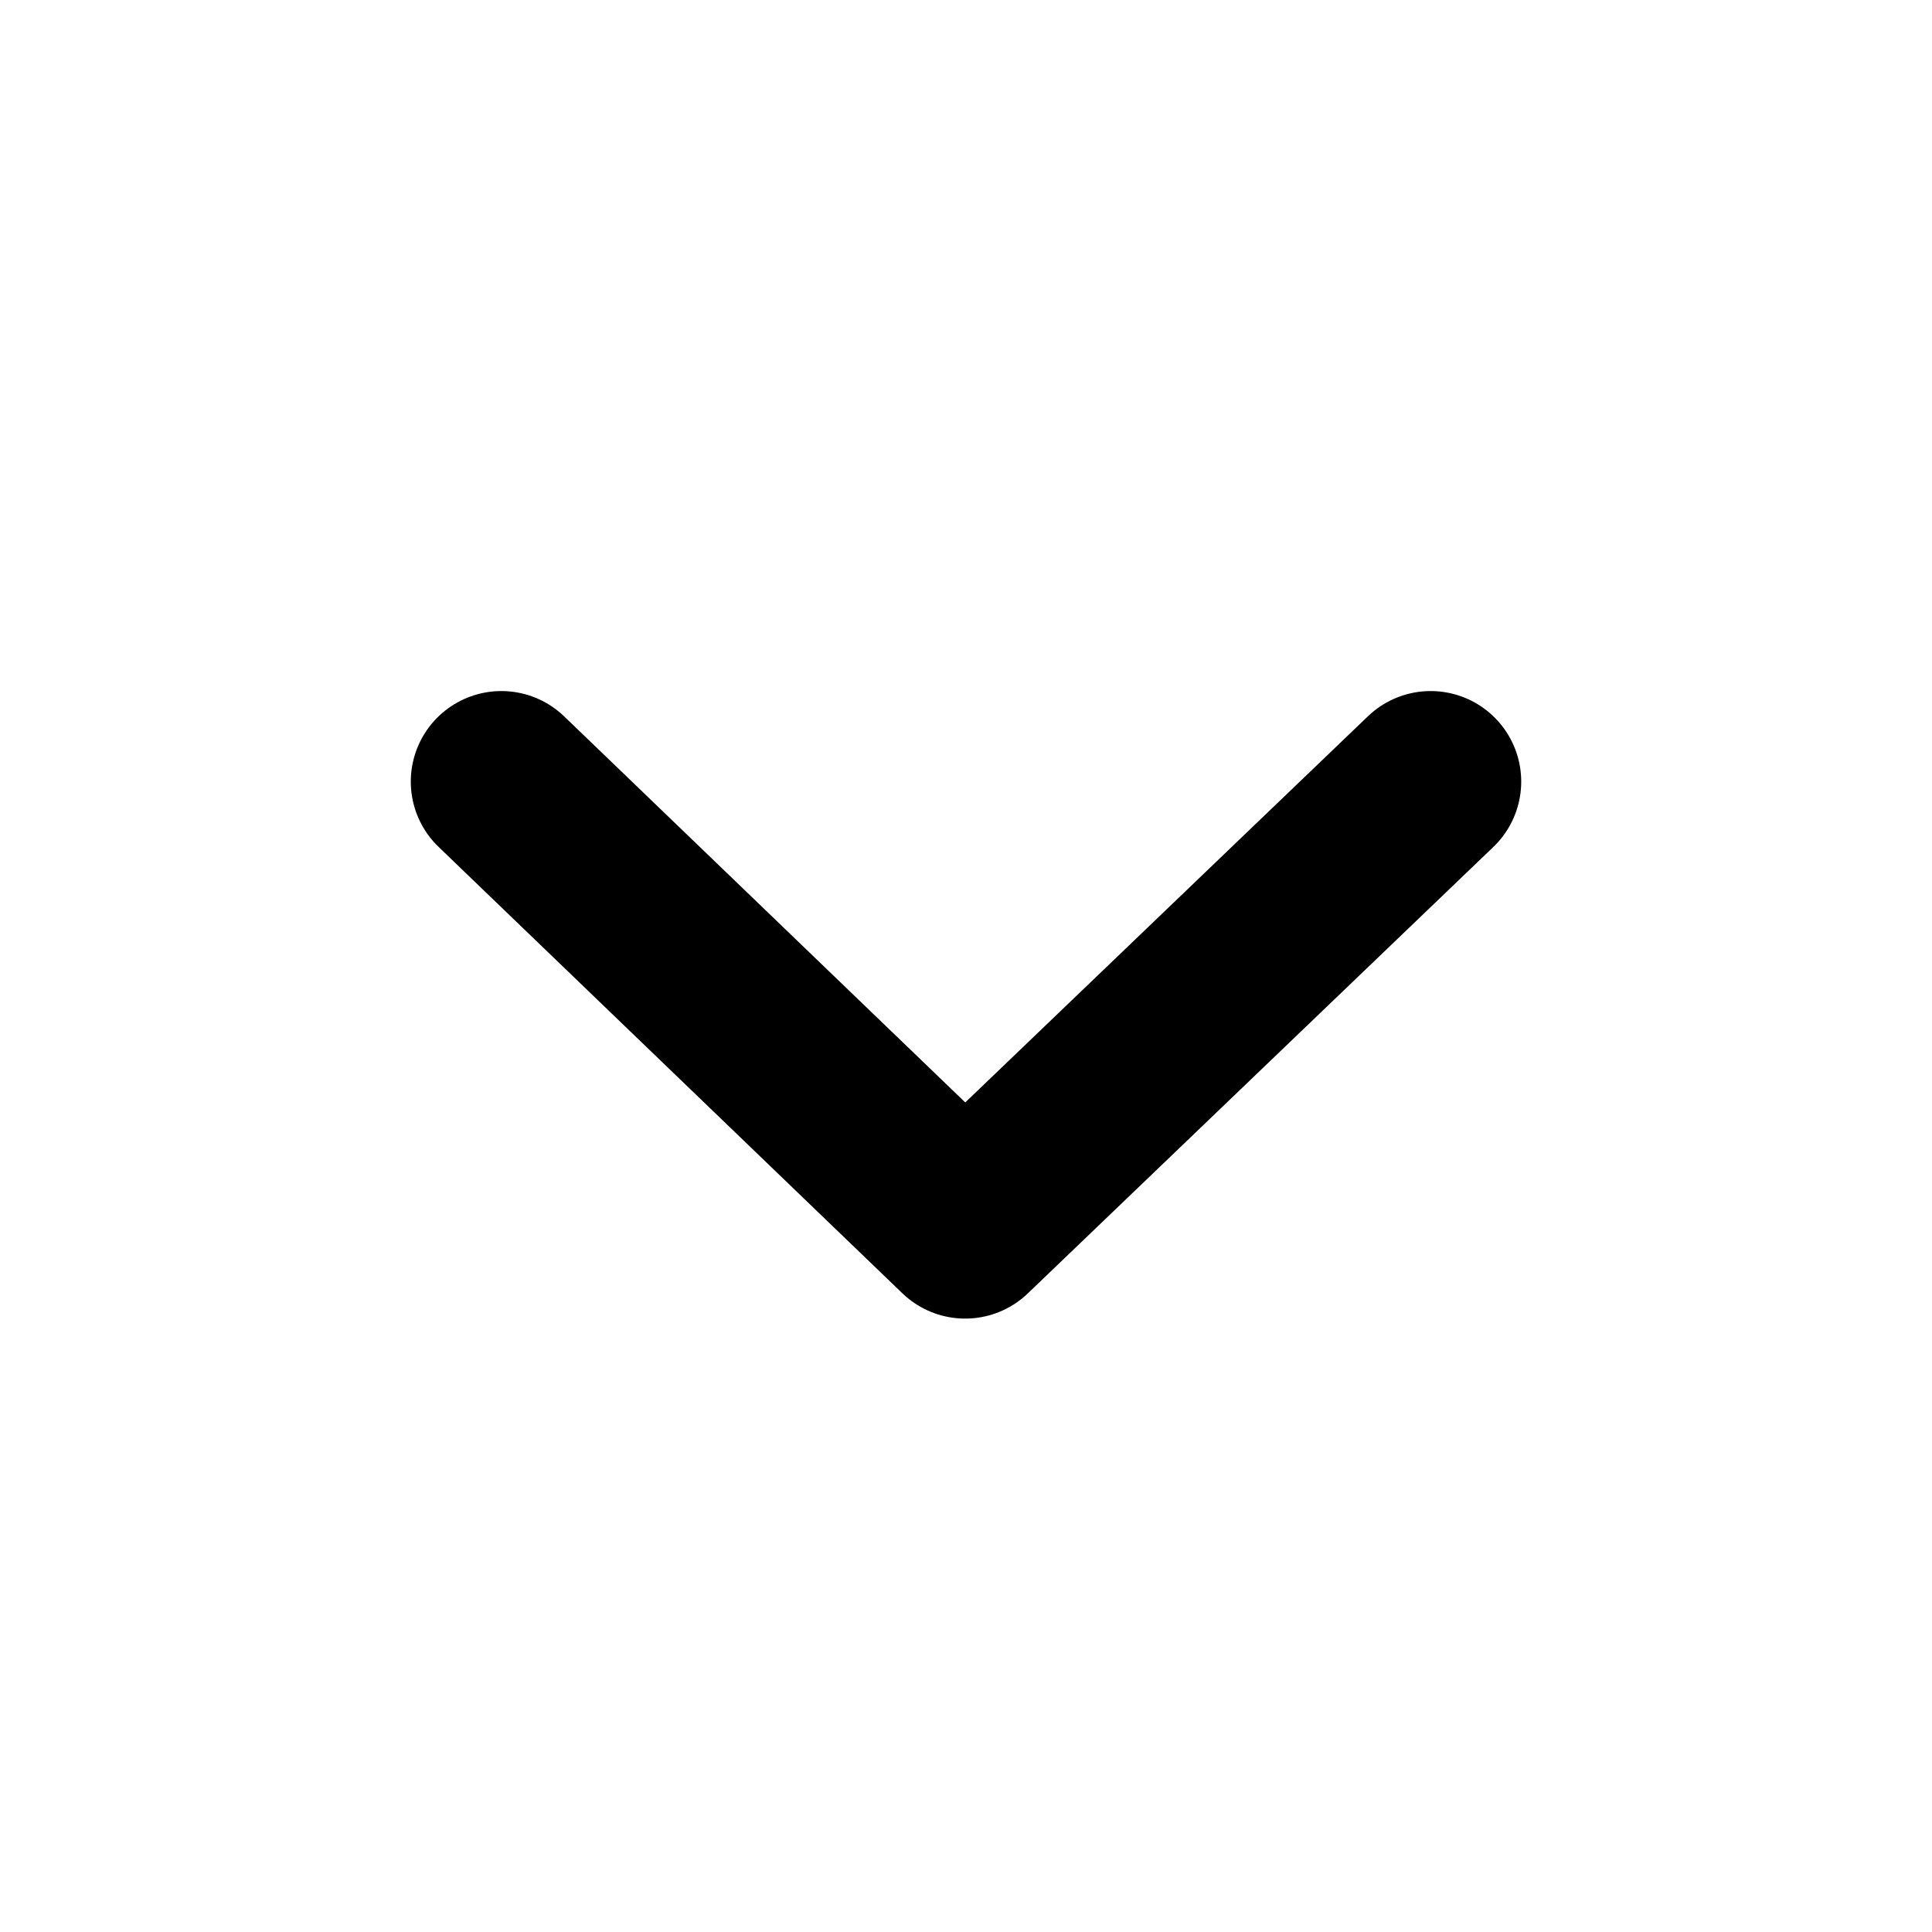
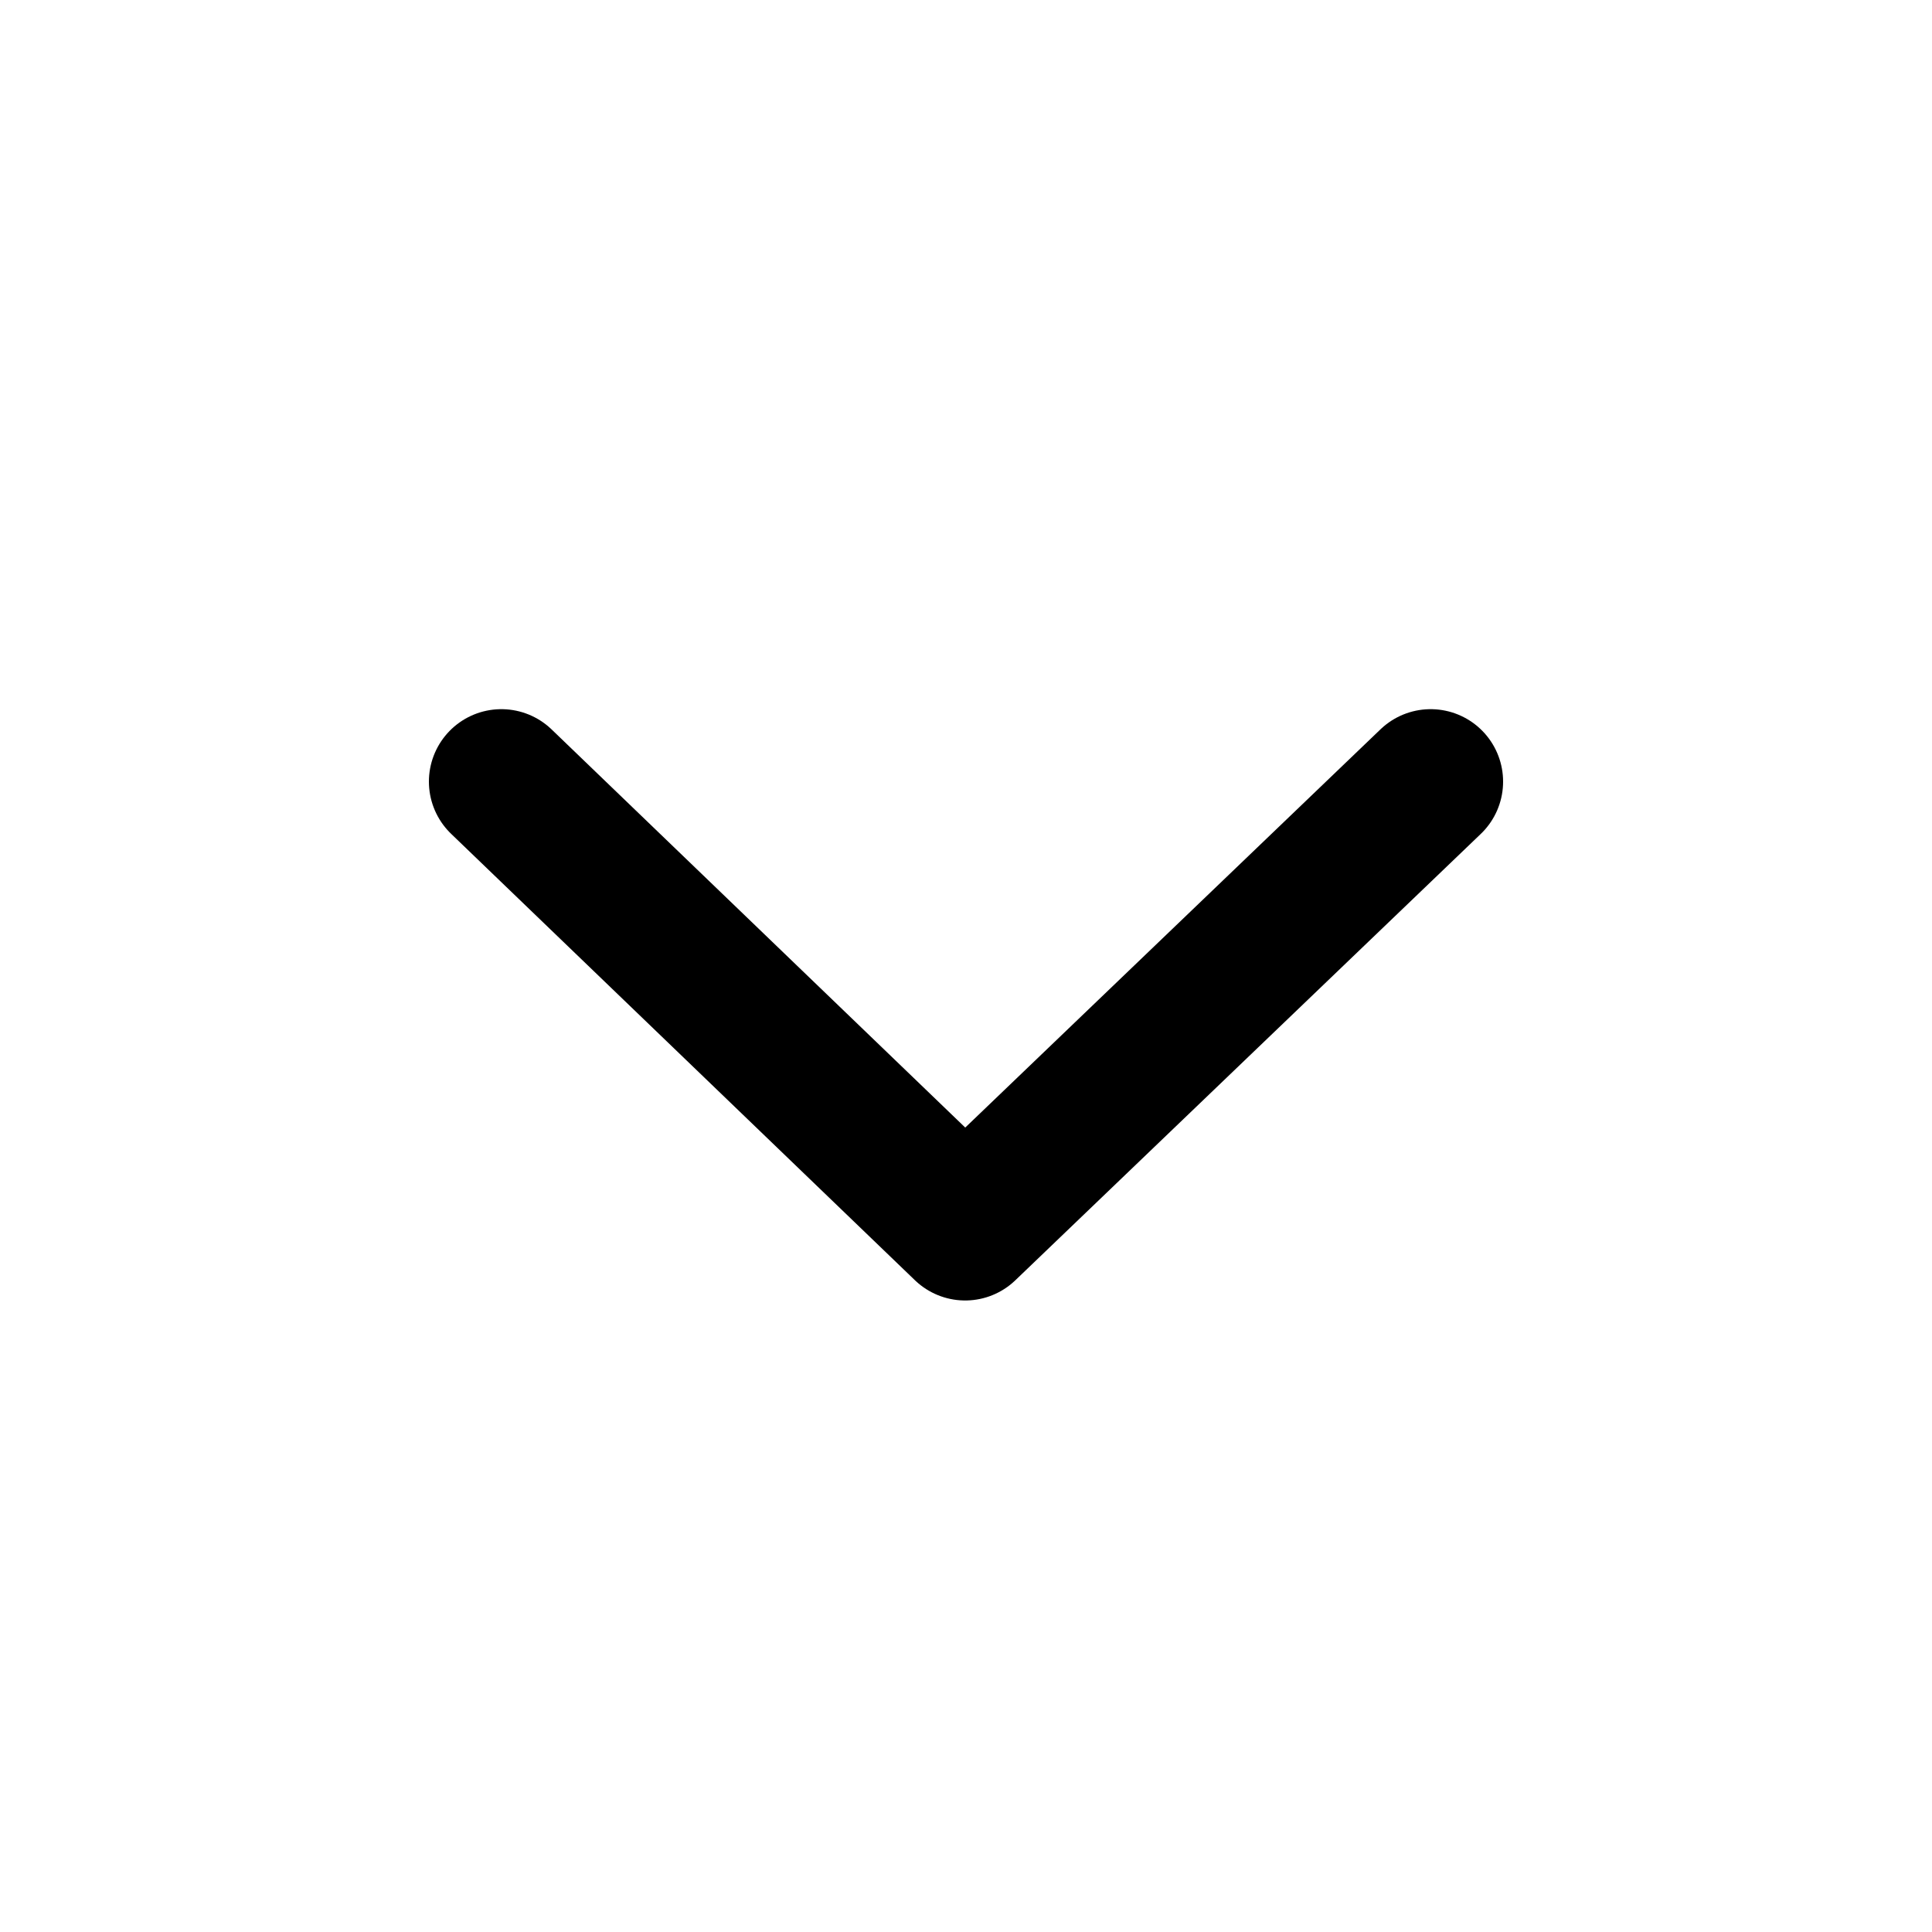
<svg xmlns="http://www.w3.org/2000/svg" width="16" height="16" viewBox="0 0 16 16" fill="none">
-   <path d="M4.152 6.473L7.993 10.17L11.848 6.473" stroke="black" stroke-width="1.5" stroke-linecap="round" stroke-linejoin="round" />
+   <path d="M4.152 6.473L7.993 10.17L11.848 6.473" stroke="black" stroke-width="1.2" stroke-linecap="round" stroke-linejoin="round" />
</svg>
